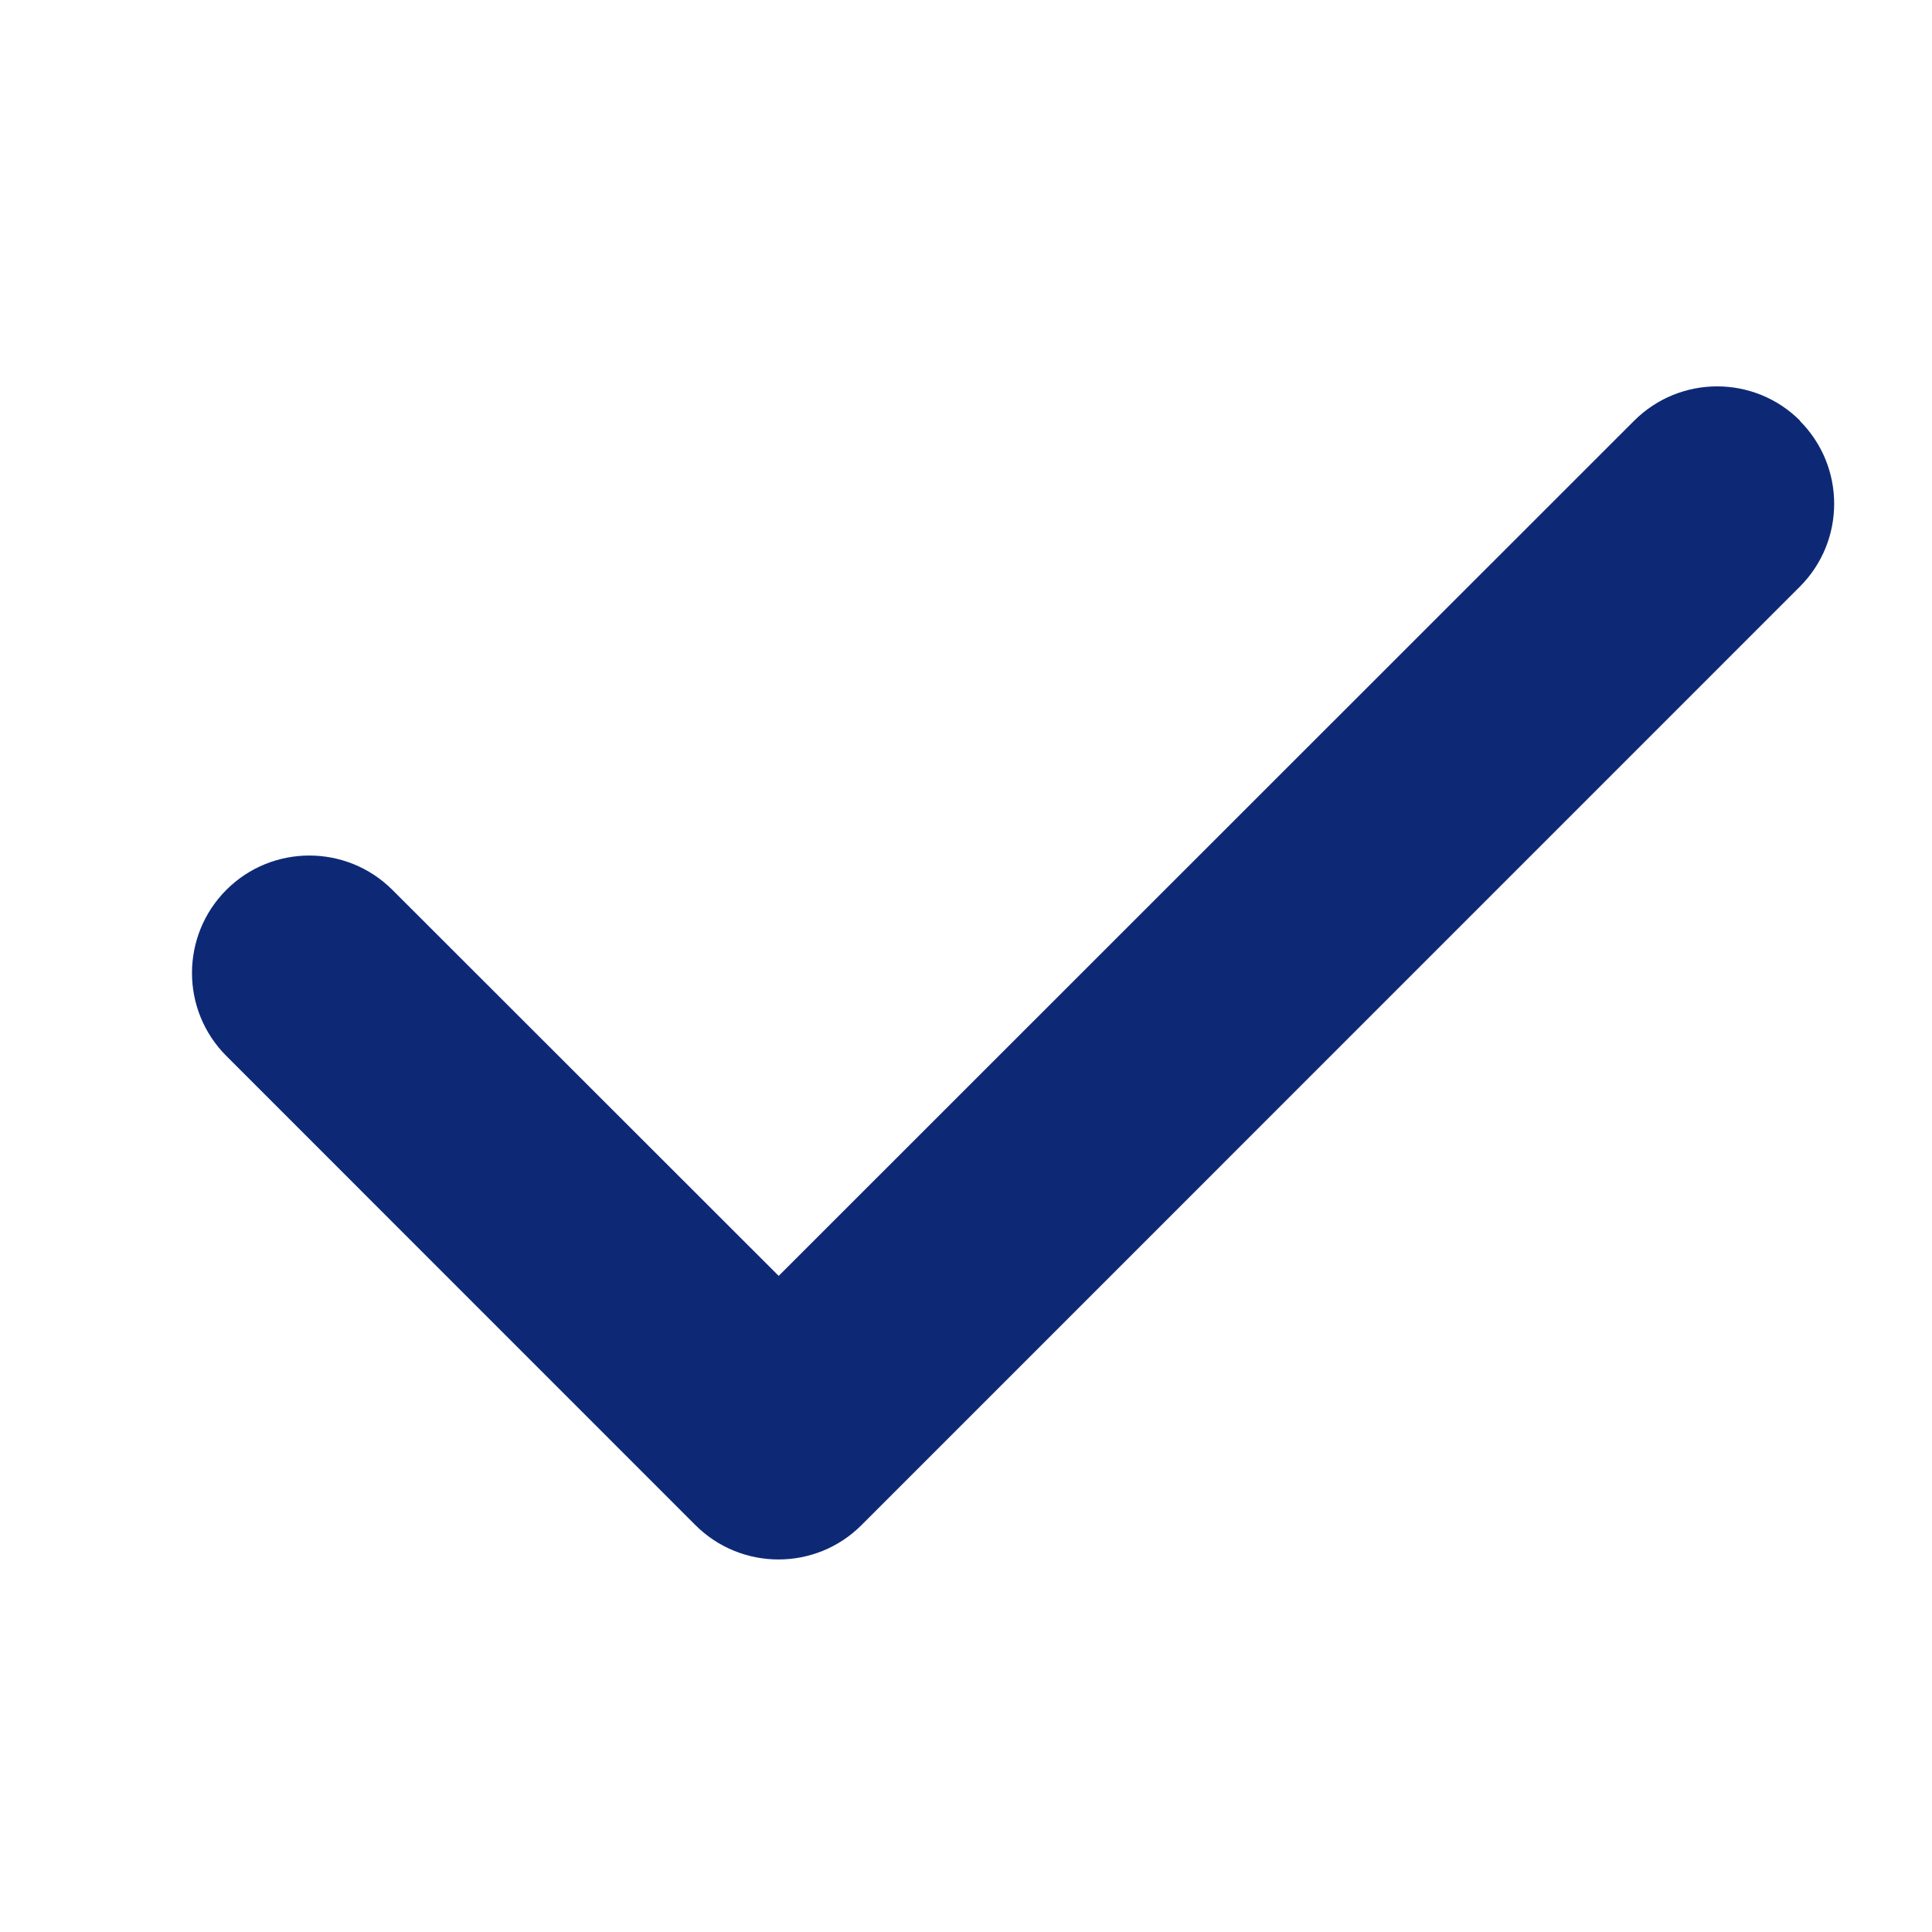
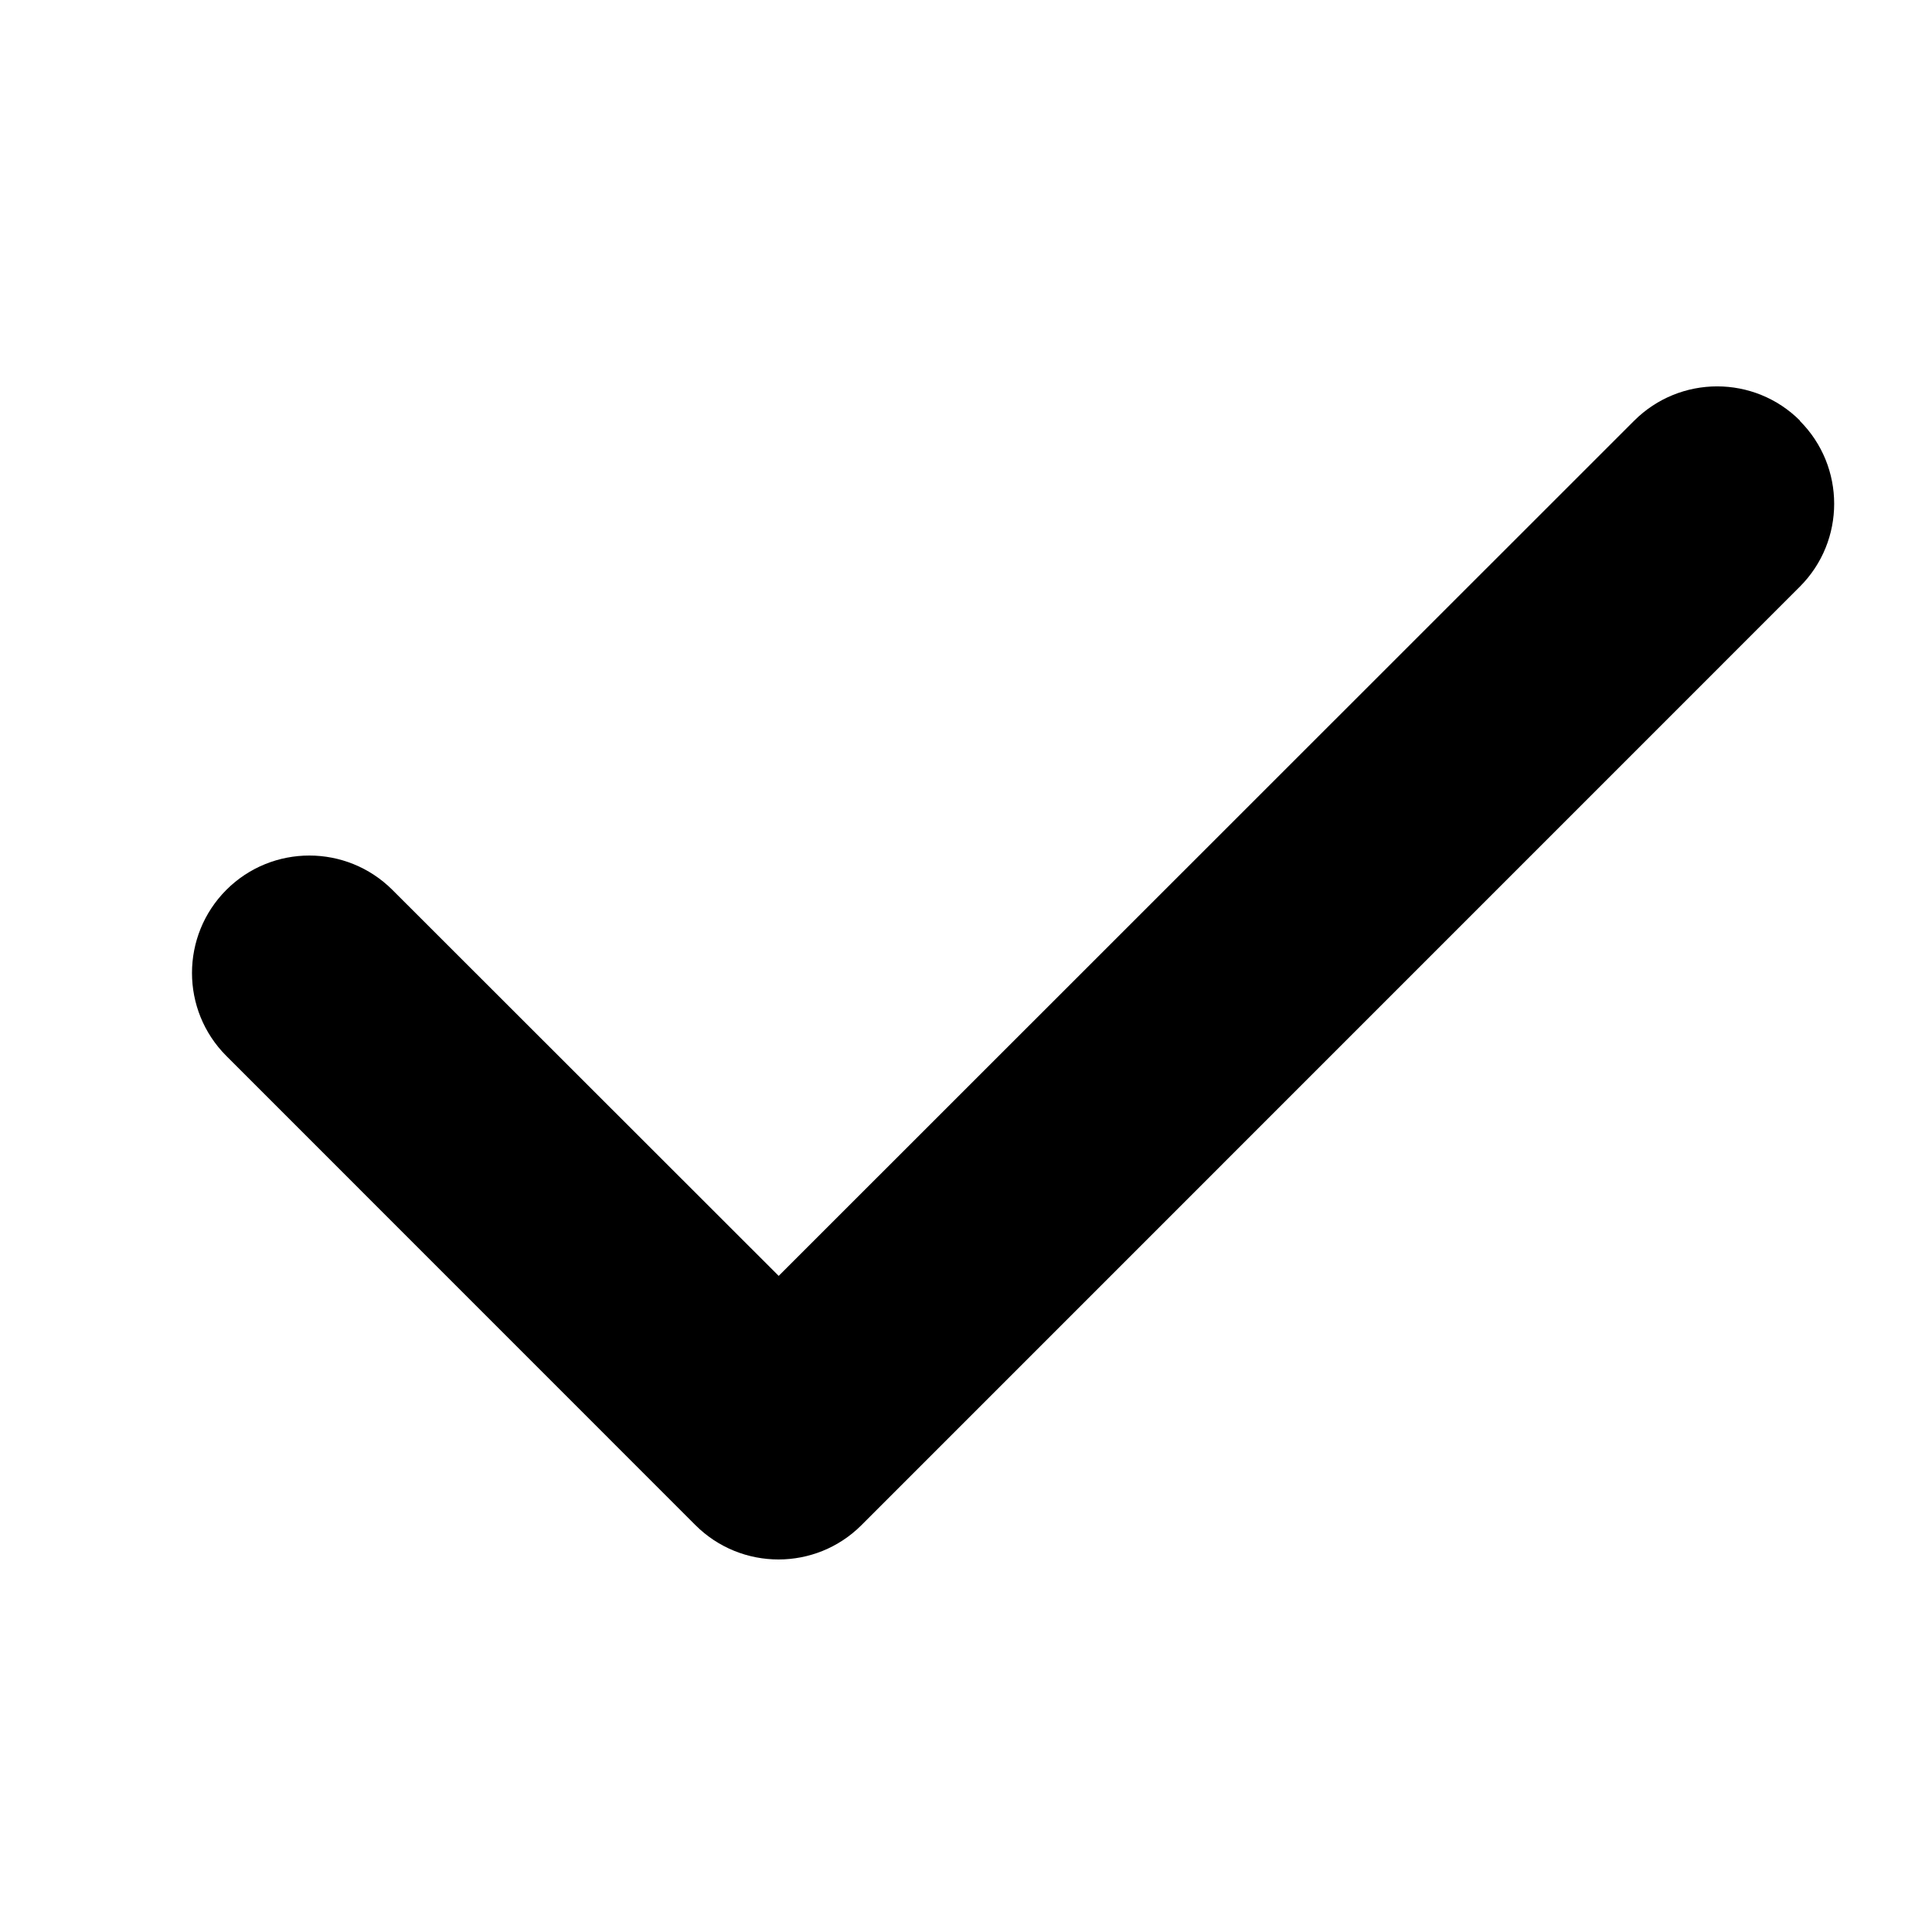
<svg xmlns="http://www.w3.org/2000/svg" width="20" height="20" viewBox="0 0 20 20" fill="none">
-   <path d="M18.631 4.356C19.106 4.83 19.106 5.6 18.631 6.074L8.918 15.788C8.444 16.262 7.674 16.262 7.199 15.788L2.343 10.931C1.869 10.457 1.869 9.687 2.343 9.212C2.817 8.738 3.587 8.738 4.062 9.212L8.061 13.208L16.916 4.356C17.391 3.881 18.161 3.881 18.635 4.356H18.631Z" fill="#0D2976" />
+   <path d="M18.631 4.356C19.106 4.83 19.106 5.6 18.631 6.074L8.918 15.788C8.444 16.262 7.674 16.262 7.199 15.788L2.343 10.931C1.869 10.457 1.869 9.687 2.343 9.212C2.817 8.738 3.587 8.738 4.062 9.212L8.061 13.208L16.916 4.356C17.391 3.881 18.161 3.881 18.635 4.356H18.631Z" fill="currentColor" />
</svg>
